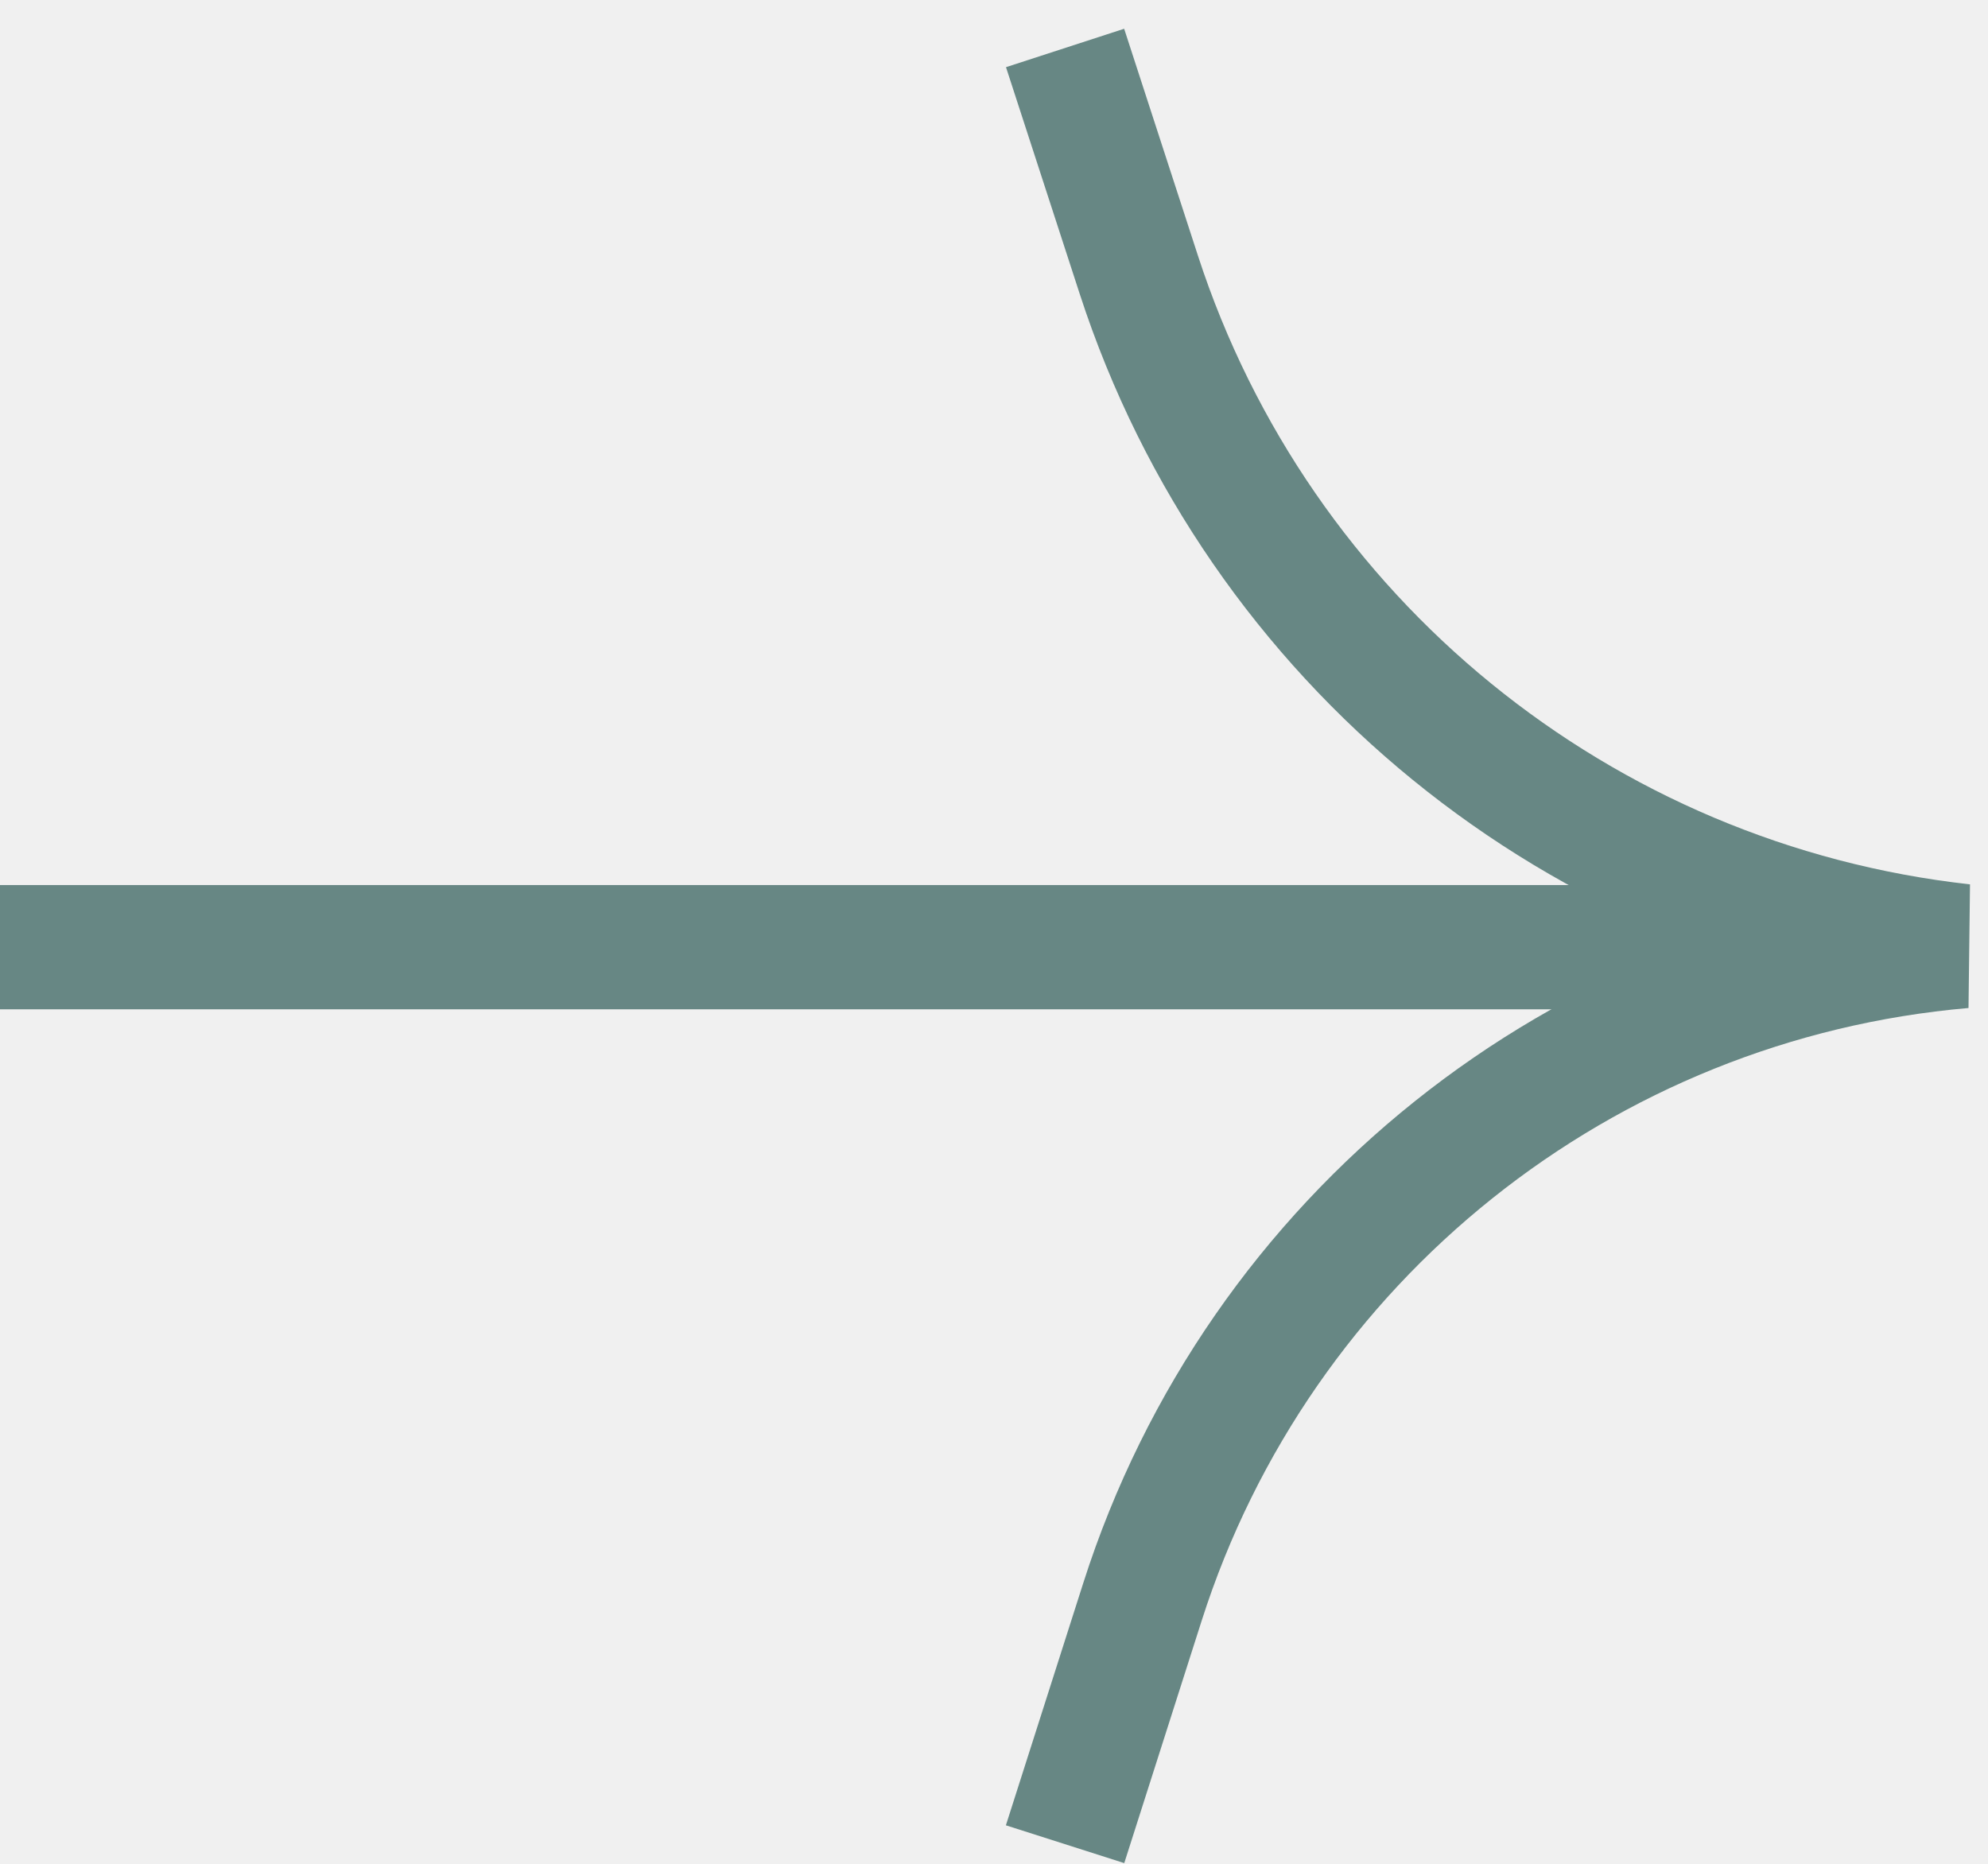
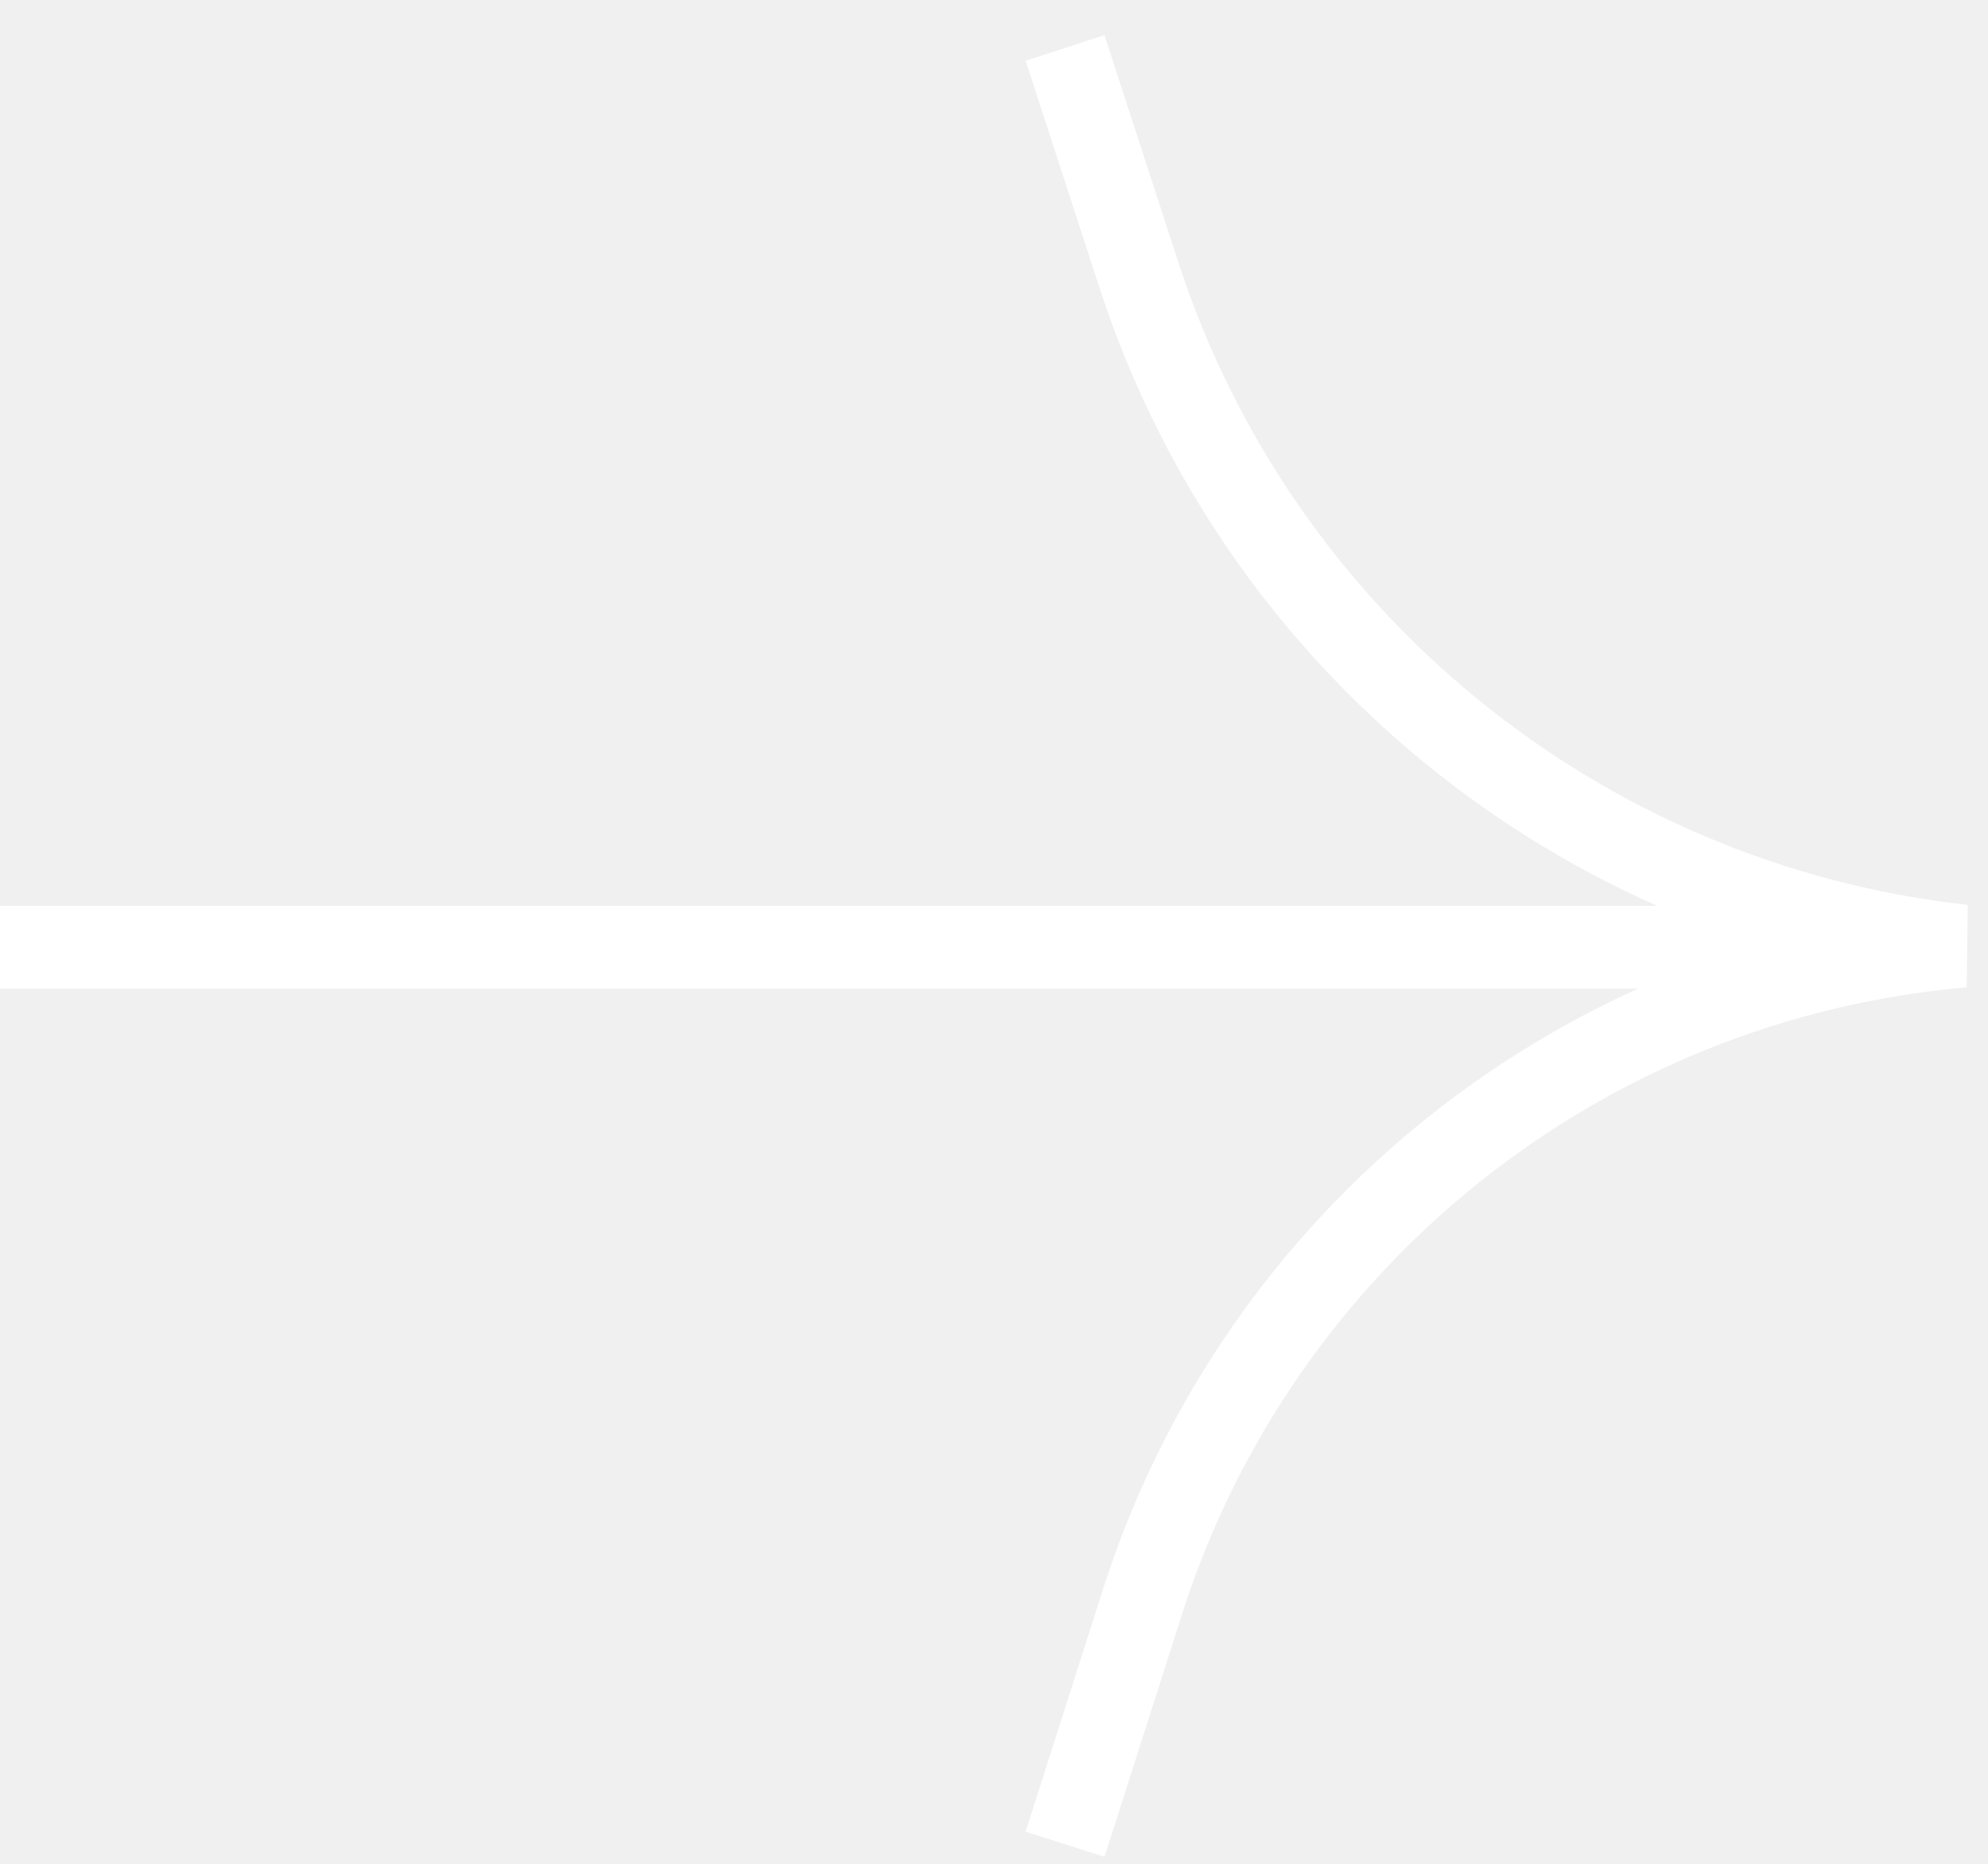
<svg xmlns="http://www.w3.org/2000/svg" width="48" height="45" viewBox="0 0 48 45" fill="none">
-   <path d="M25.716 1.158L27.497 6.635C30.373 15.477 38.159 21.817 47.4 22.843V22.843V22.843C38.207 23.639 30.393 29.882 27.586 38.672L25.716 44.527" stroke="#678784" stroke-width="3" />
-   <path d="M47 22.869L-2.38419e-07 22.869" stroke="#678784" stroke-width="3" />
+   <path d="M25.716 1.158L27.497 6.635C30.373 15.477 38.159 21.817 47.4 22.843V22.843V22.843C38.207 23.639 30.393 29.882 27.586 38.672L25.716 44.527" stroke="white" stroke-width="2" />
+   <path d="M47 22.869L-2.38419e-07 22.869" stroke="white" stroke-width="2" />
</svg>
